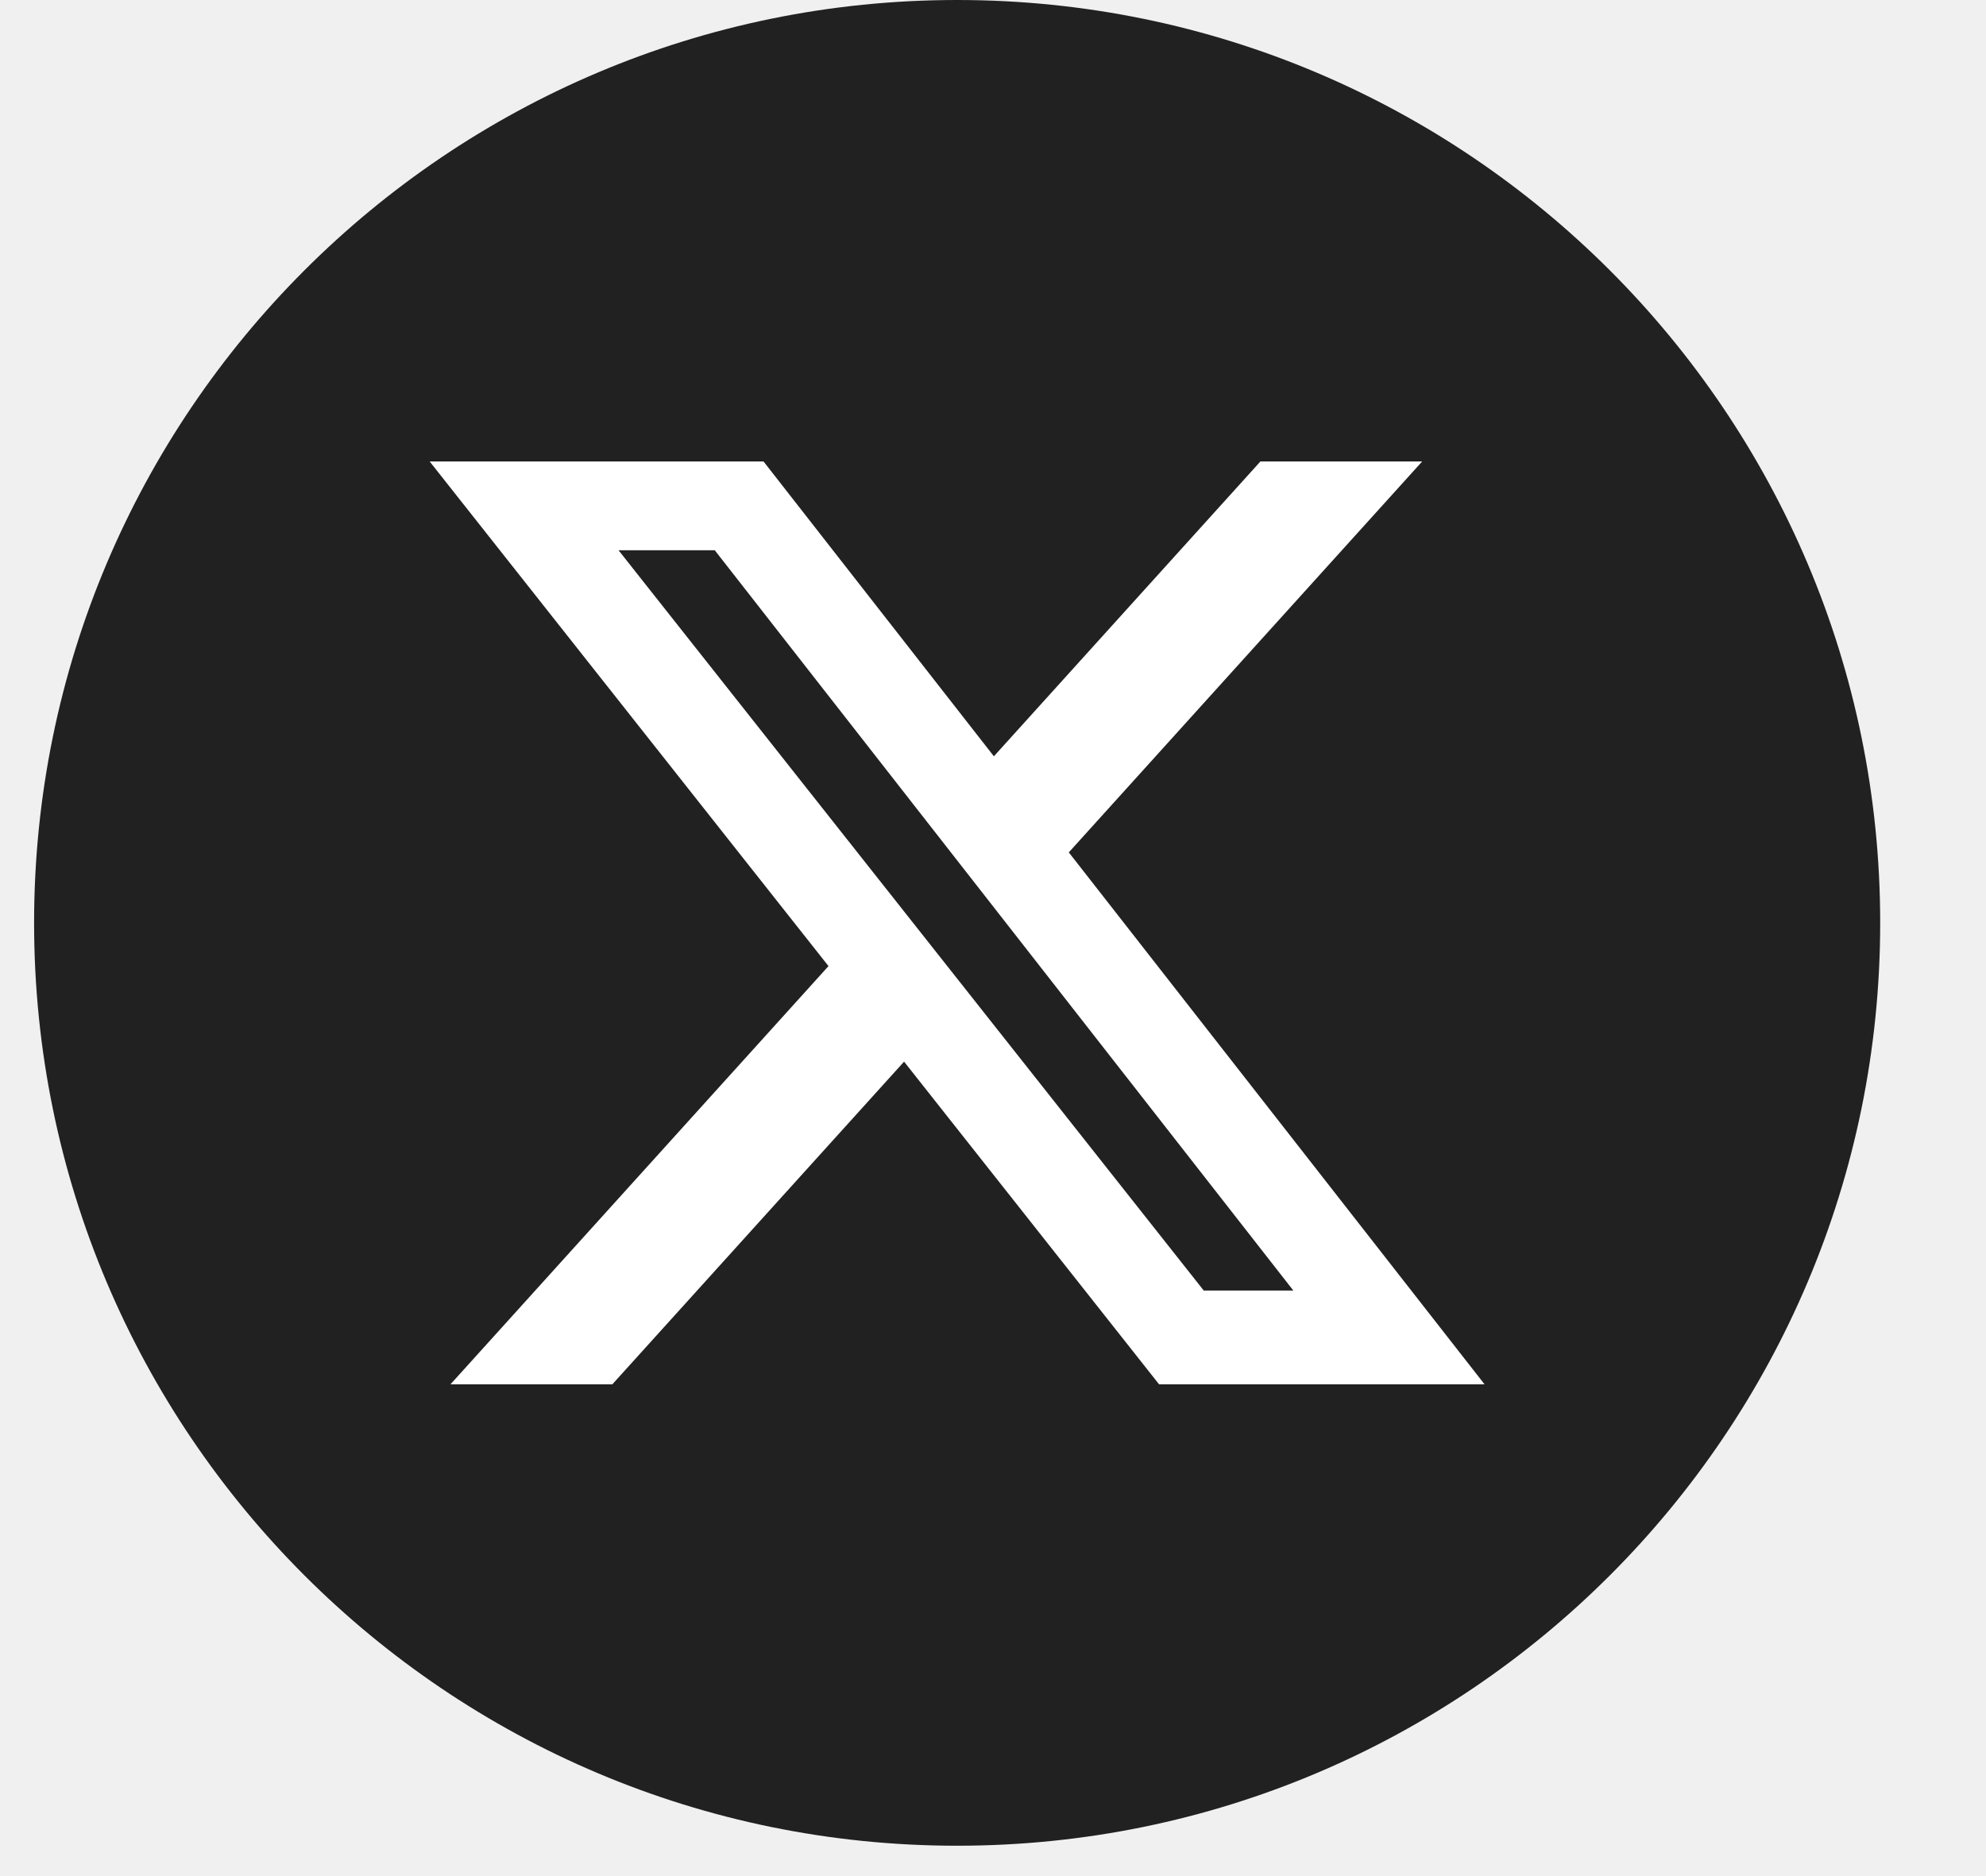
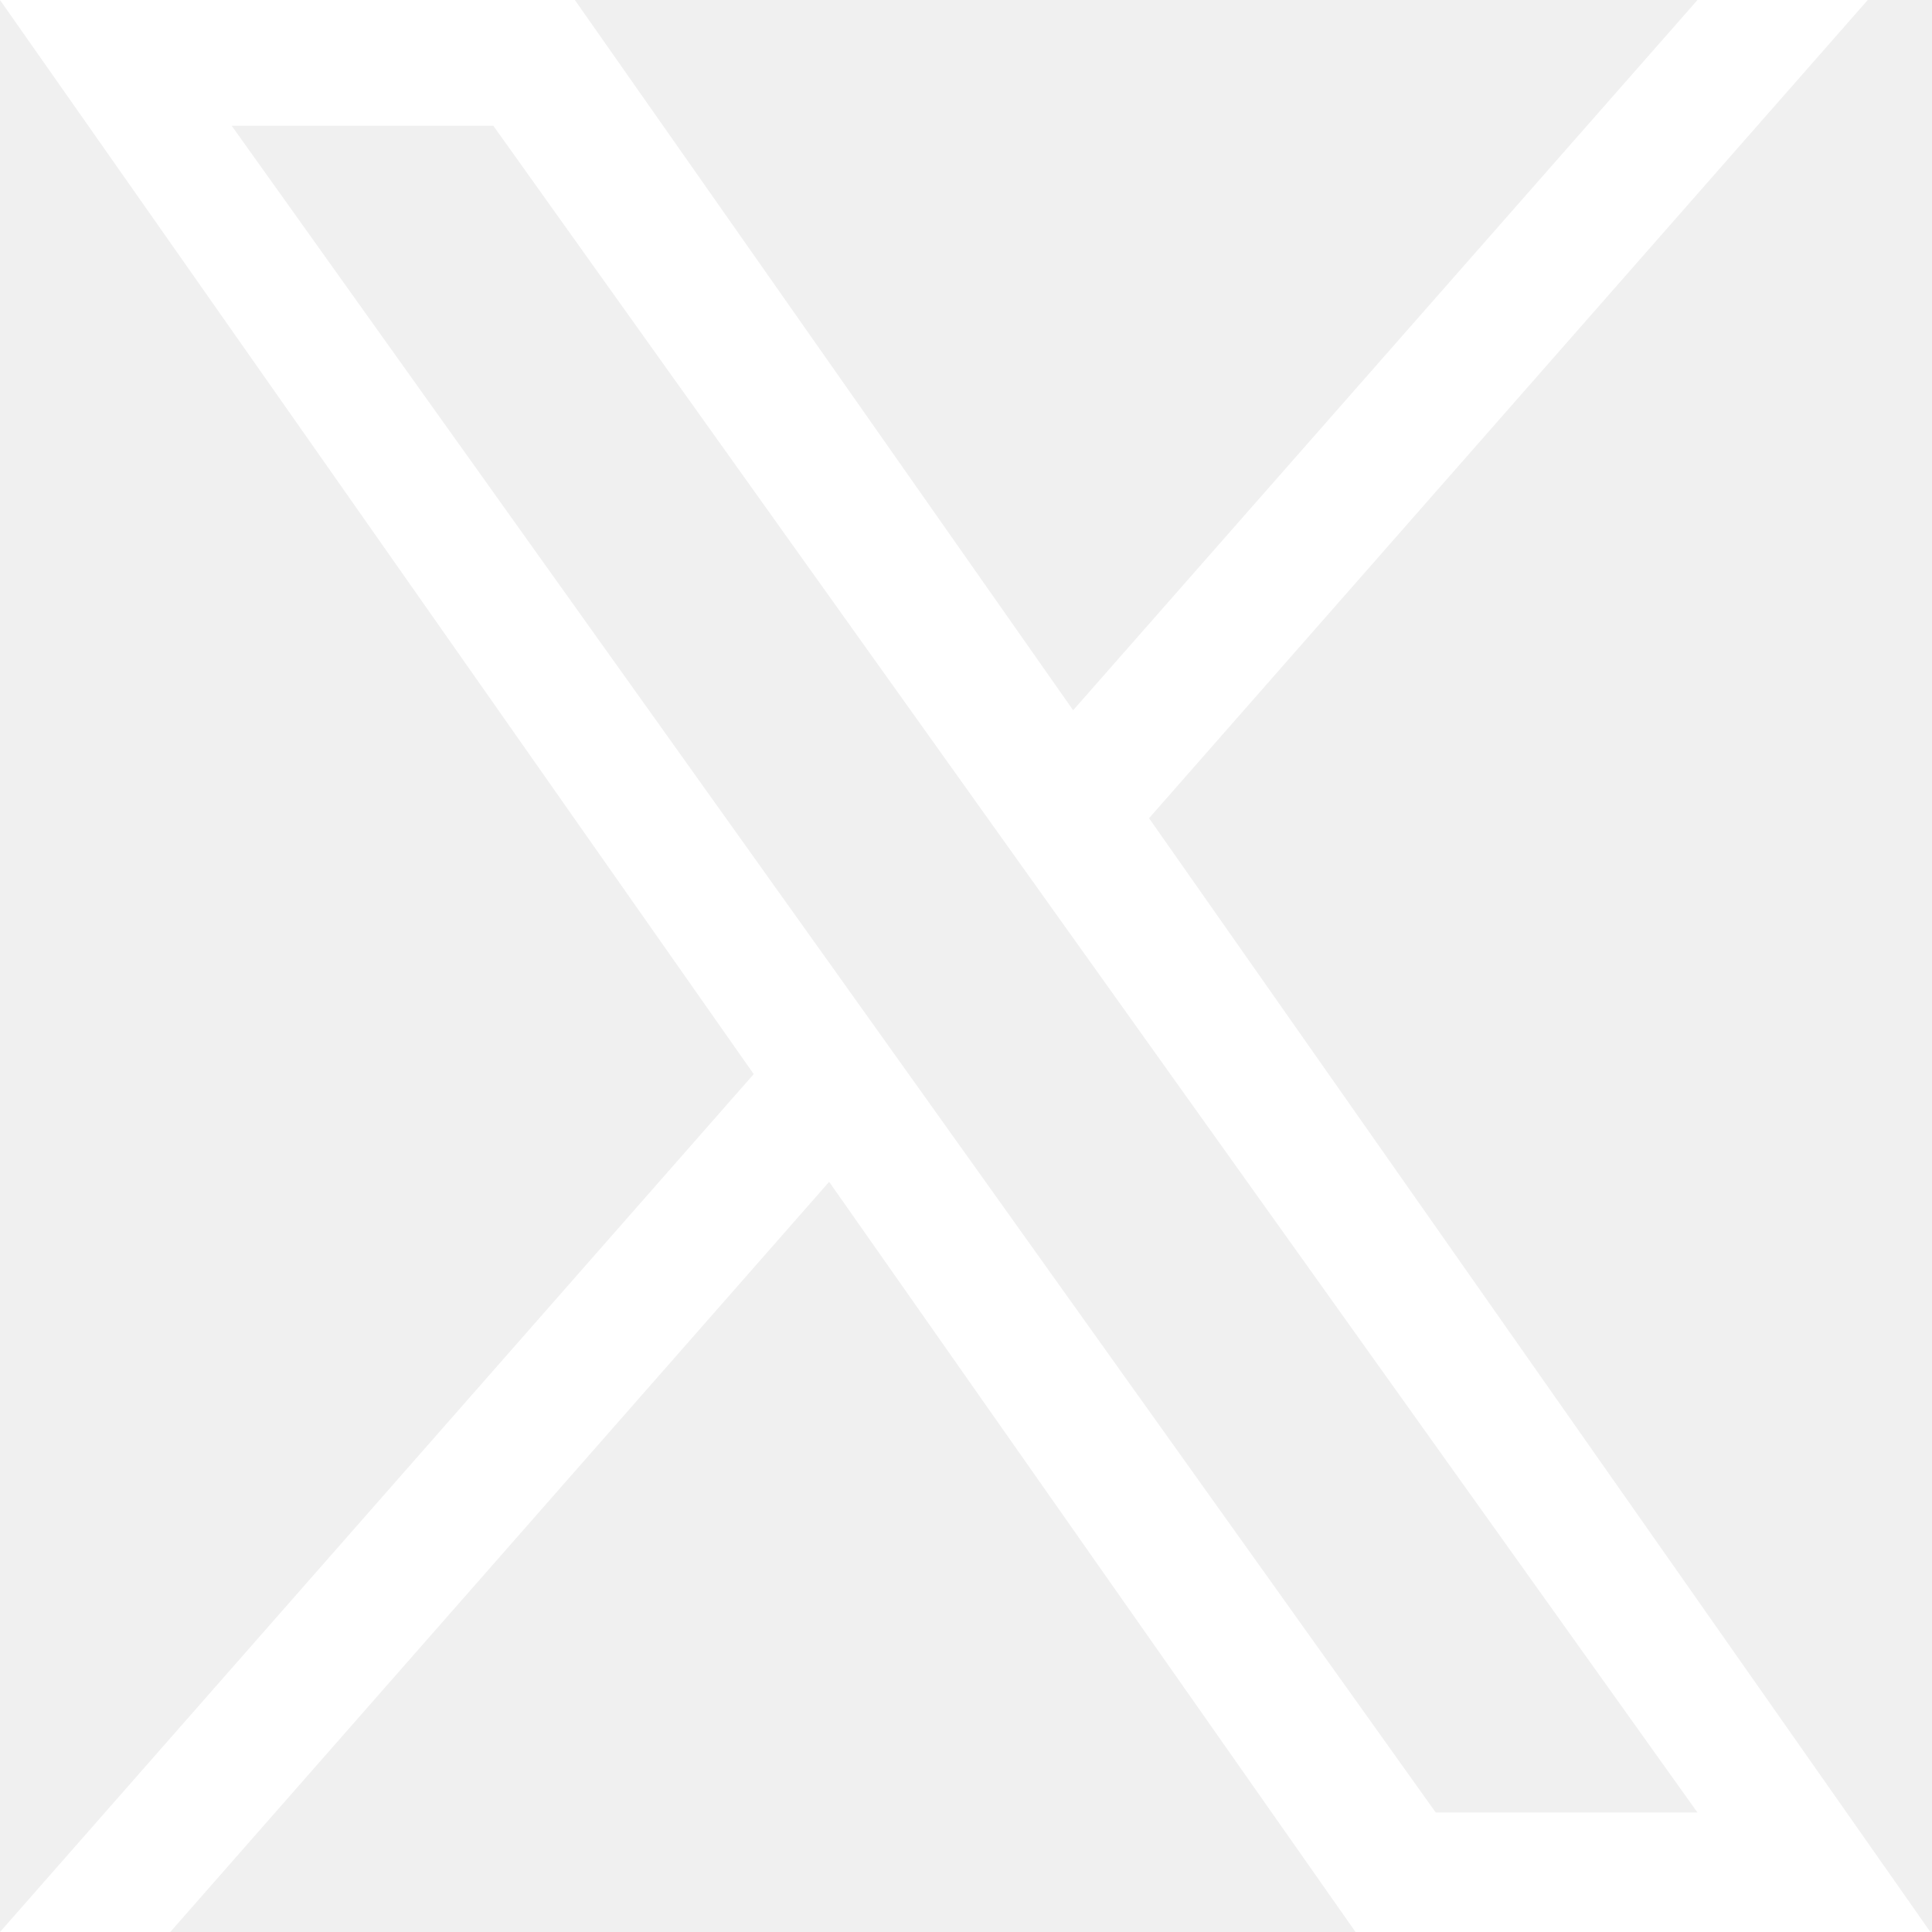
- <svg xmlns="http://www.w3.org/2000/svg" width="18" height="17" viewBox="0 0 18 17" fill="none">
-   <rect x="0.309" width="16.732" height="16.732" rx="8.366" fill="#212121" />
-   <path d="M11.424 4.183H12.89L9.687 7.727L13.455 12.549H10.505L8.194 9.624L5.55 12.549H4.083L7.509 8.758L3.894 4.183H6.92L9.008 6.856L11.424 4.183ZM10.91 11.699H11.722L6.478 4.988H5.606L10.91 11.699Z" fill="white" />
+ <svg xmlns="http://www.w3.org/2000/svg" width="24" height="24" viewBox="0 0 24 24" fill="none">
+   <path d="M14.274 10.164L23.202 0H21.087L13.331 8.823L7.141 0H0L9.363 13.343L0 24H2.115L10.3 14.681L16.839 24H23.98M2.878 1.562H6.128L21.086 22.515H17.835" fill="white" />
</svg>
